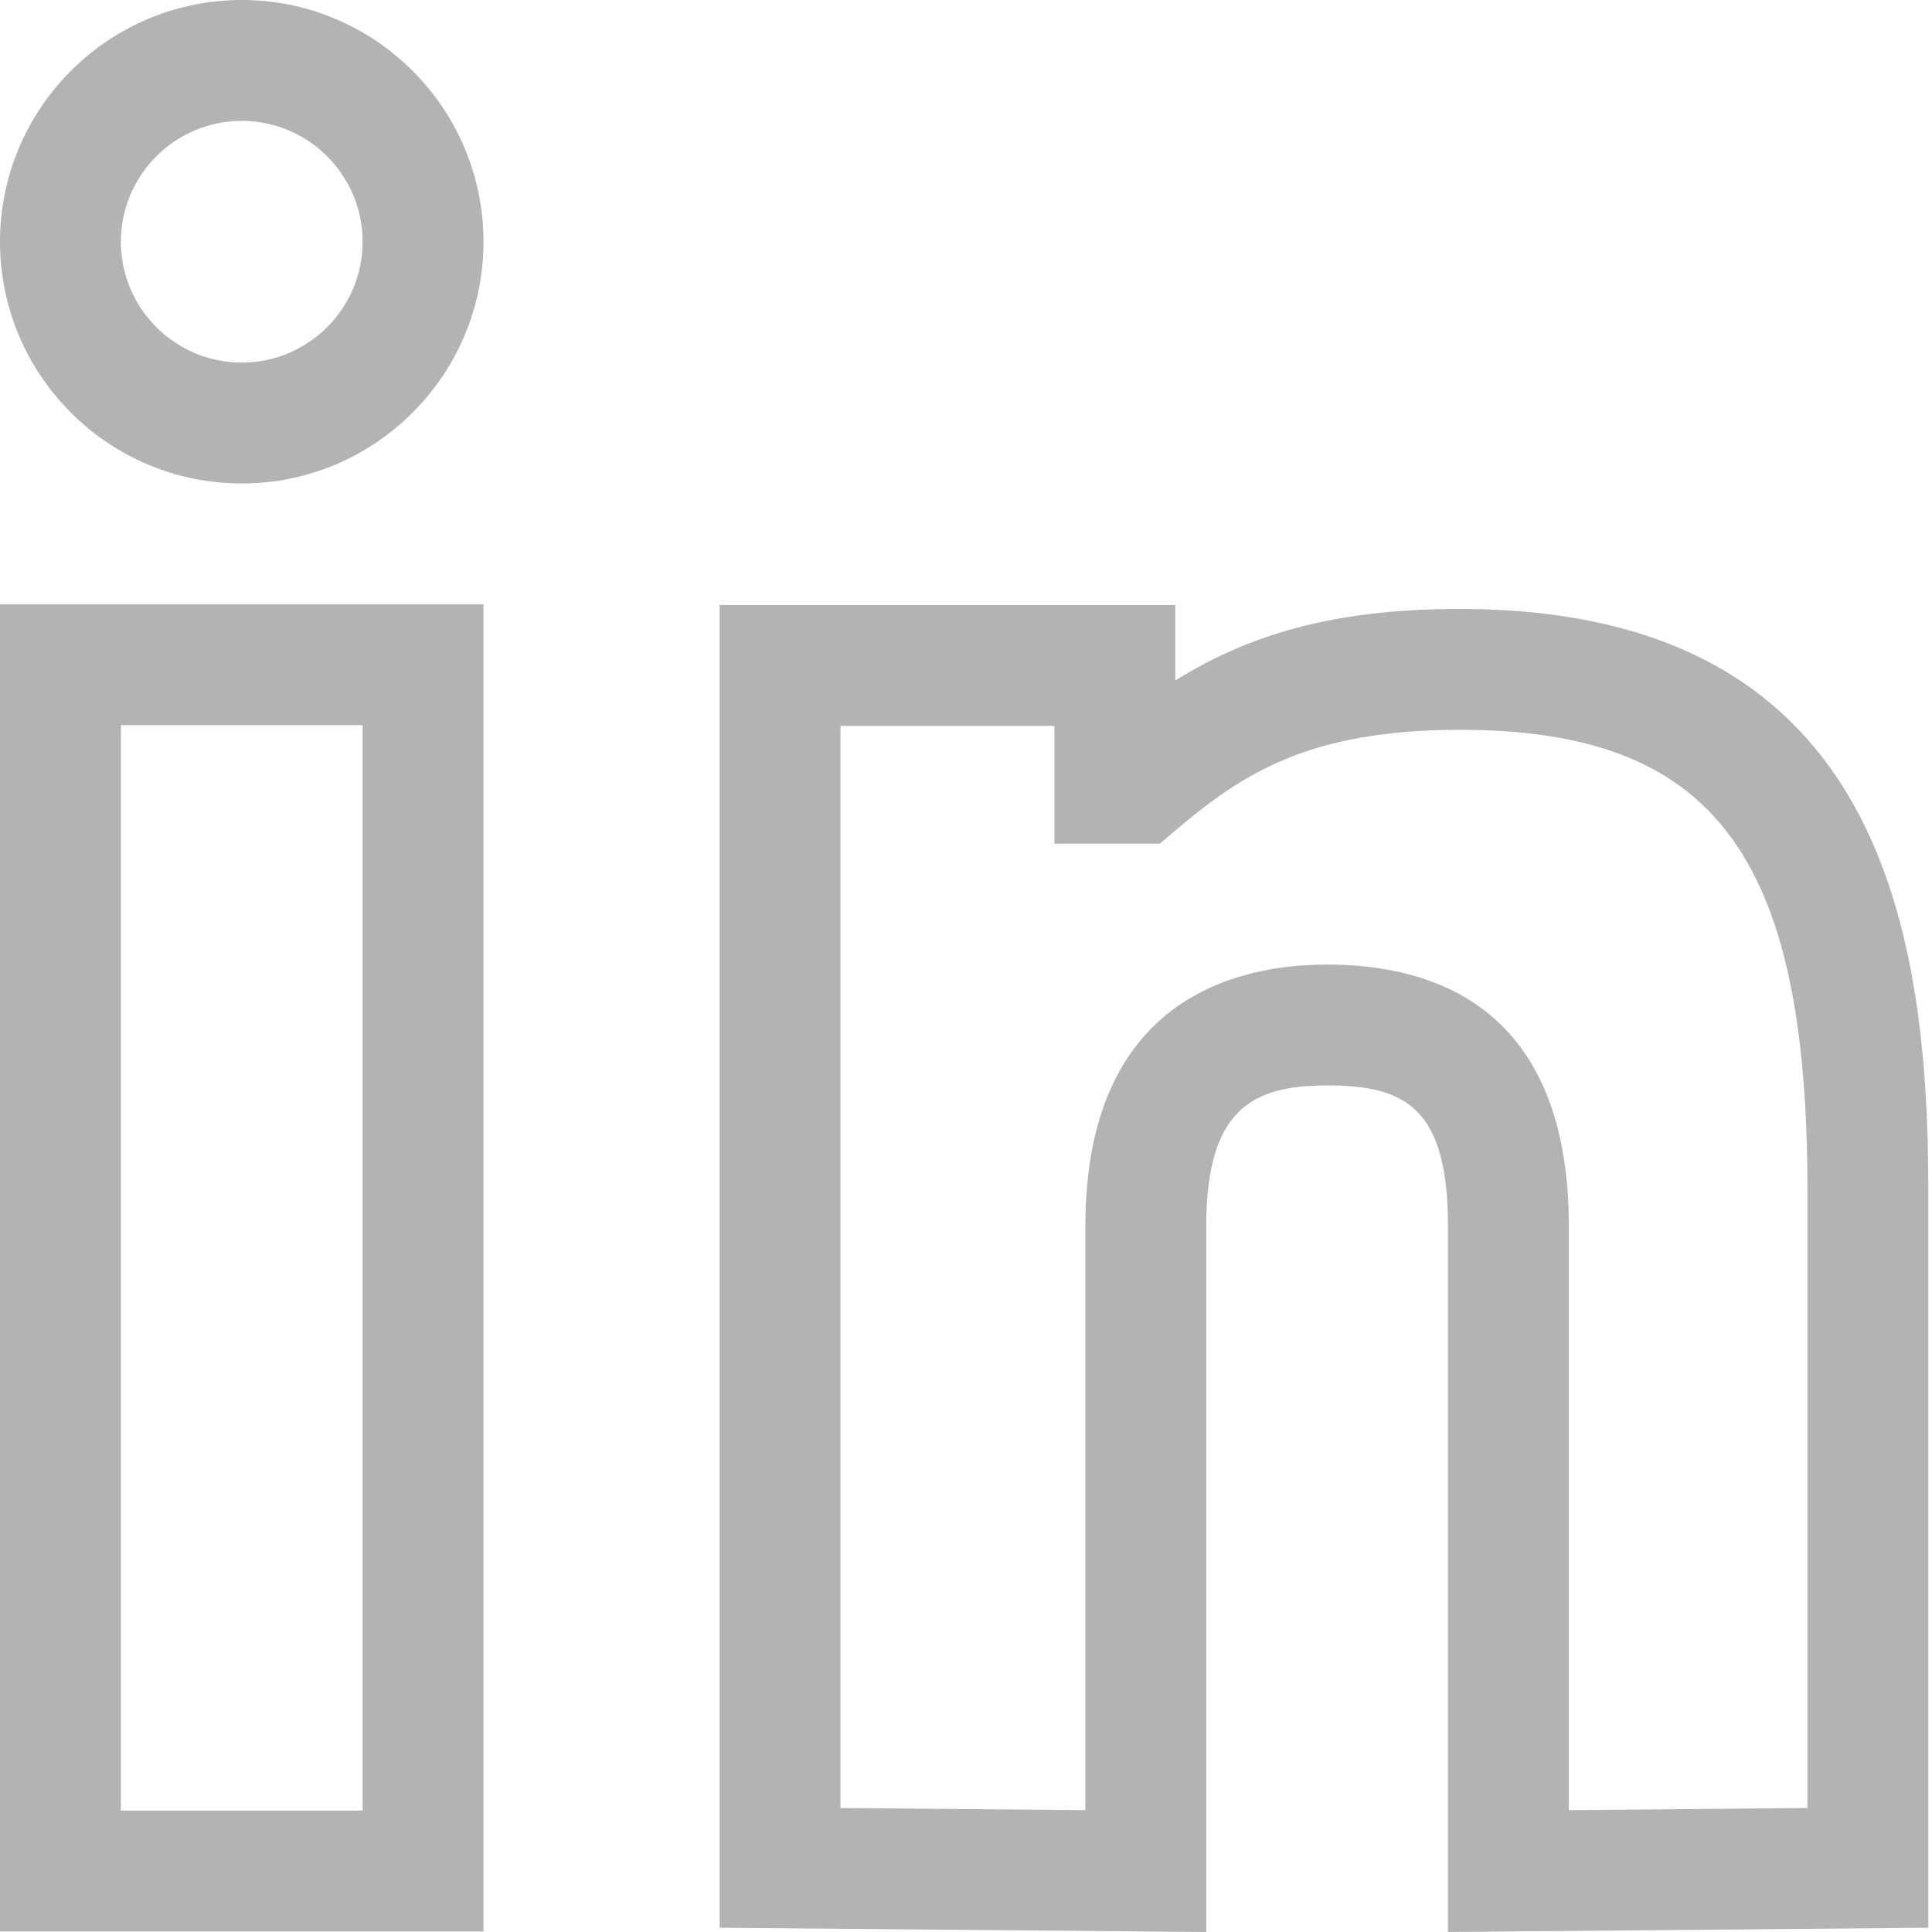
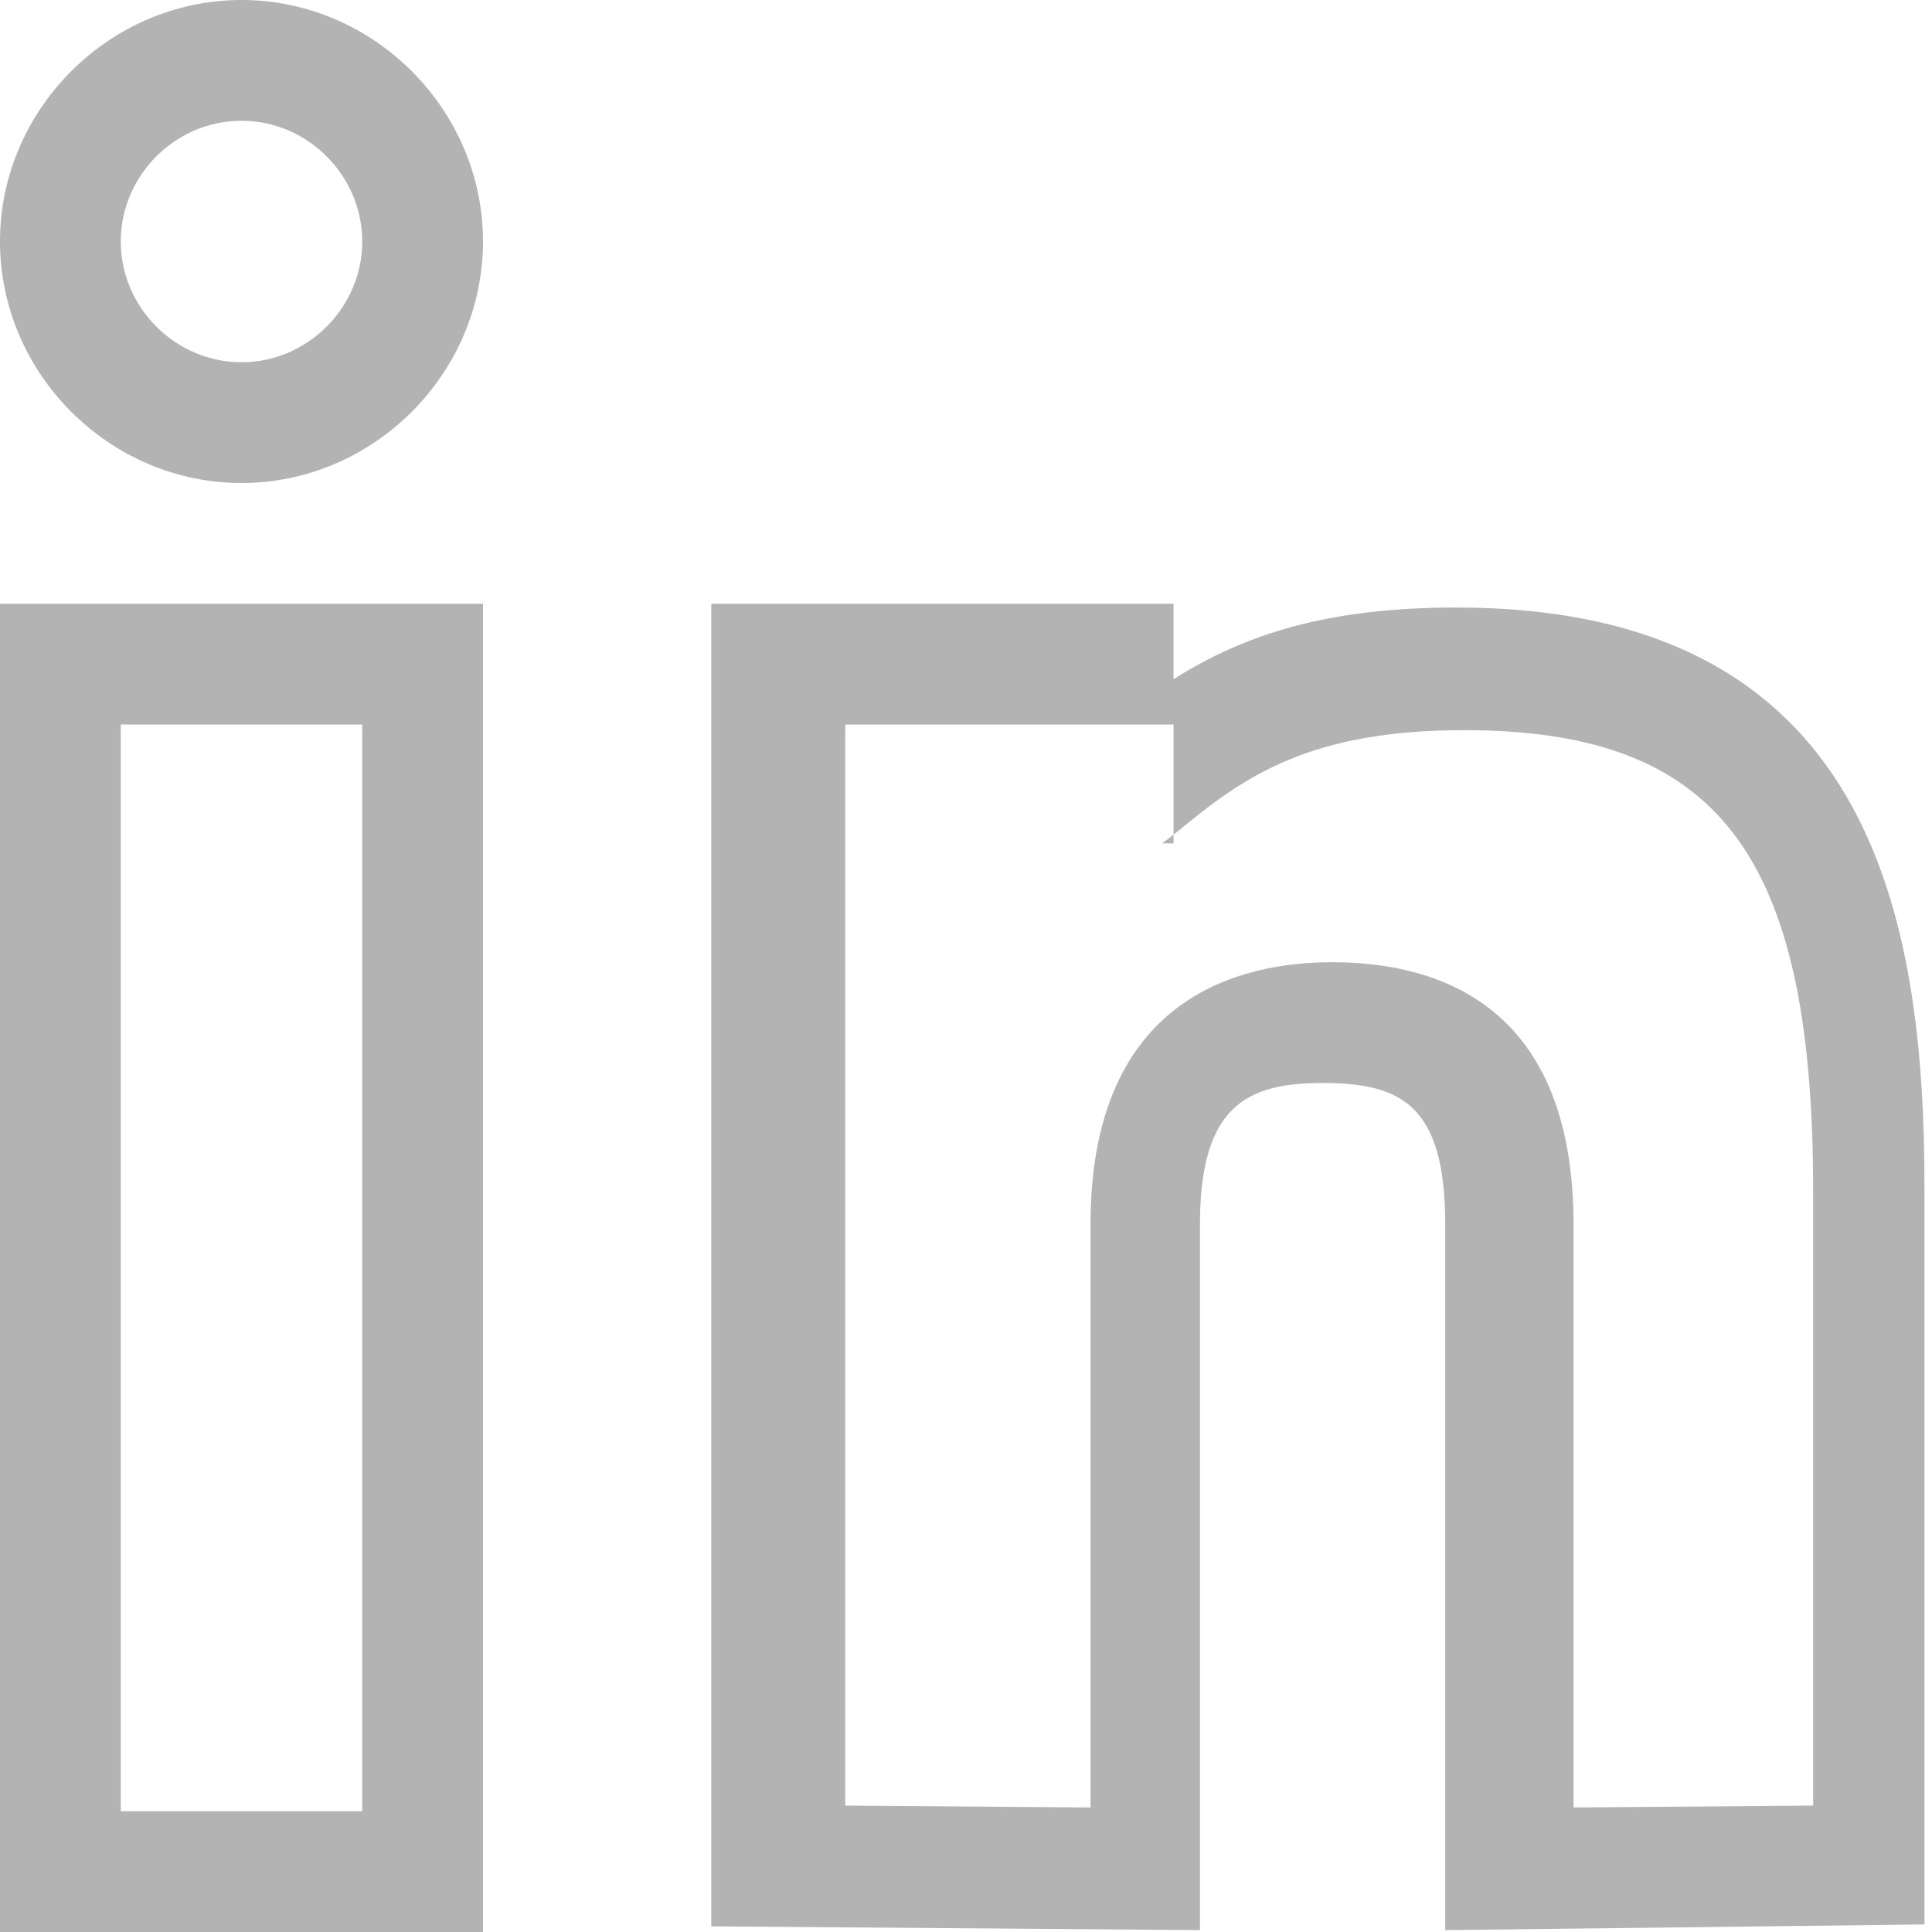
- <svg xmlns="http://www.w3.org/2000/svg" viewBox="0 0 1920 1920" fill="#b3b3b3">
-   <path d="M1168 601.321v74.955c72.312-44.925 155.796-71.11 282.643-71.11 412.852 0 465.705 308.588 465.705 577.417v733.213L1438.991 1920v-701.261c0-117.718-42.162-140.06-120.12-140.06-74.114 0-120.12 23.423-120.12 140.06V1920l-483.604-4.204V601.32H1168Zm-687.52-.792v1318.918H0V600.53h480.48Zm-120.12 120.12H120.12v1078.678h240.24V720.65Zm687.52.792H835.267v1075.316l243.364 2.162v-580.18c0-226.427 150.51-260.18 240.24-260.18 109.55 0 240.24 45.165 240.24 260.18v580.18l237.117-2.162v-614.174c0-333.334-93.573-457.298-345.585-457.298-151.472 0-217.057 44.925-281.322 98.98l-16.696 14.173H1047.88V721.441ZM240.24 0c132.493 0 240.24 107.748 240.24 240.24 0 132.493-107.747 240.24-240.24 240.24C107.748 480.48 0 372.733 0 240.24 0 107.748 107.748 0 240.24 0Zm0 120.12c-66.186 0-120.12 53.934-120.12 120.12s53.934 120.12 120.12 120.12 120.12-53.934 120.12-120.12-53.934-120.12-120.12-120.12Z" fill-rule="evenodd" />
+ <svg xmlns="http://www.w3.org/2000/svg" viewBox="0 0 1024 1024" fill="#b3b3b3">
+   <path d="M622 320v40c38-24 82-38 150-38 220 0 248 164 248 307v391l-254 3v-374c0-63-23-75-65-75-40 0-65 12-65 75v374l-259-2V320h245zM256 320v704H0V320h256zm-64 64H64v576h128V384zm430 0H448v573l130 1v-309c0-121 80-139 128-139 58 0 128 24 128 139v309l127-1V631c0-178-50-244-185-244-81 0-116 24-151 53l-9 7h6v-63zM128 0c70 0 128 58 128 128s-58 128-128 128S0 198 0 128 58 0 128 0zm0 64c-35 0-64 29-64 64s29 64 64 64 64-29 64-64-29-64-64-64z" />
</svg>
